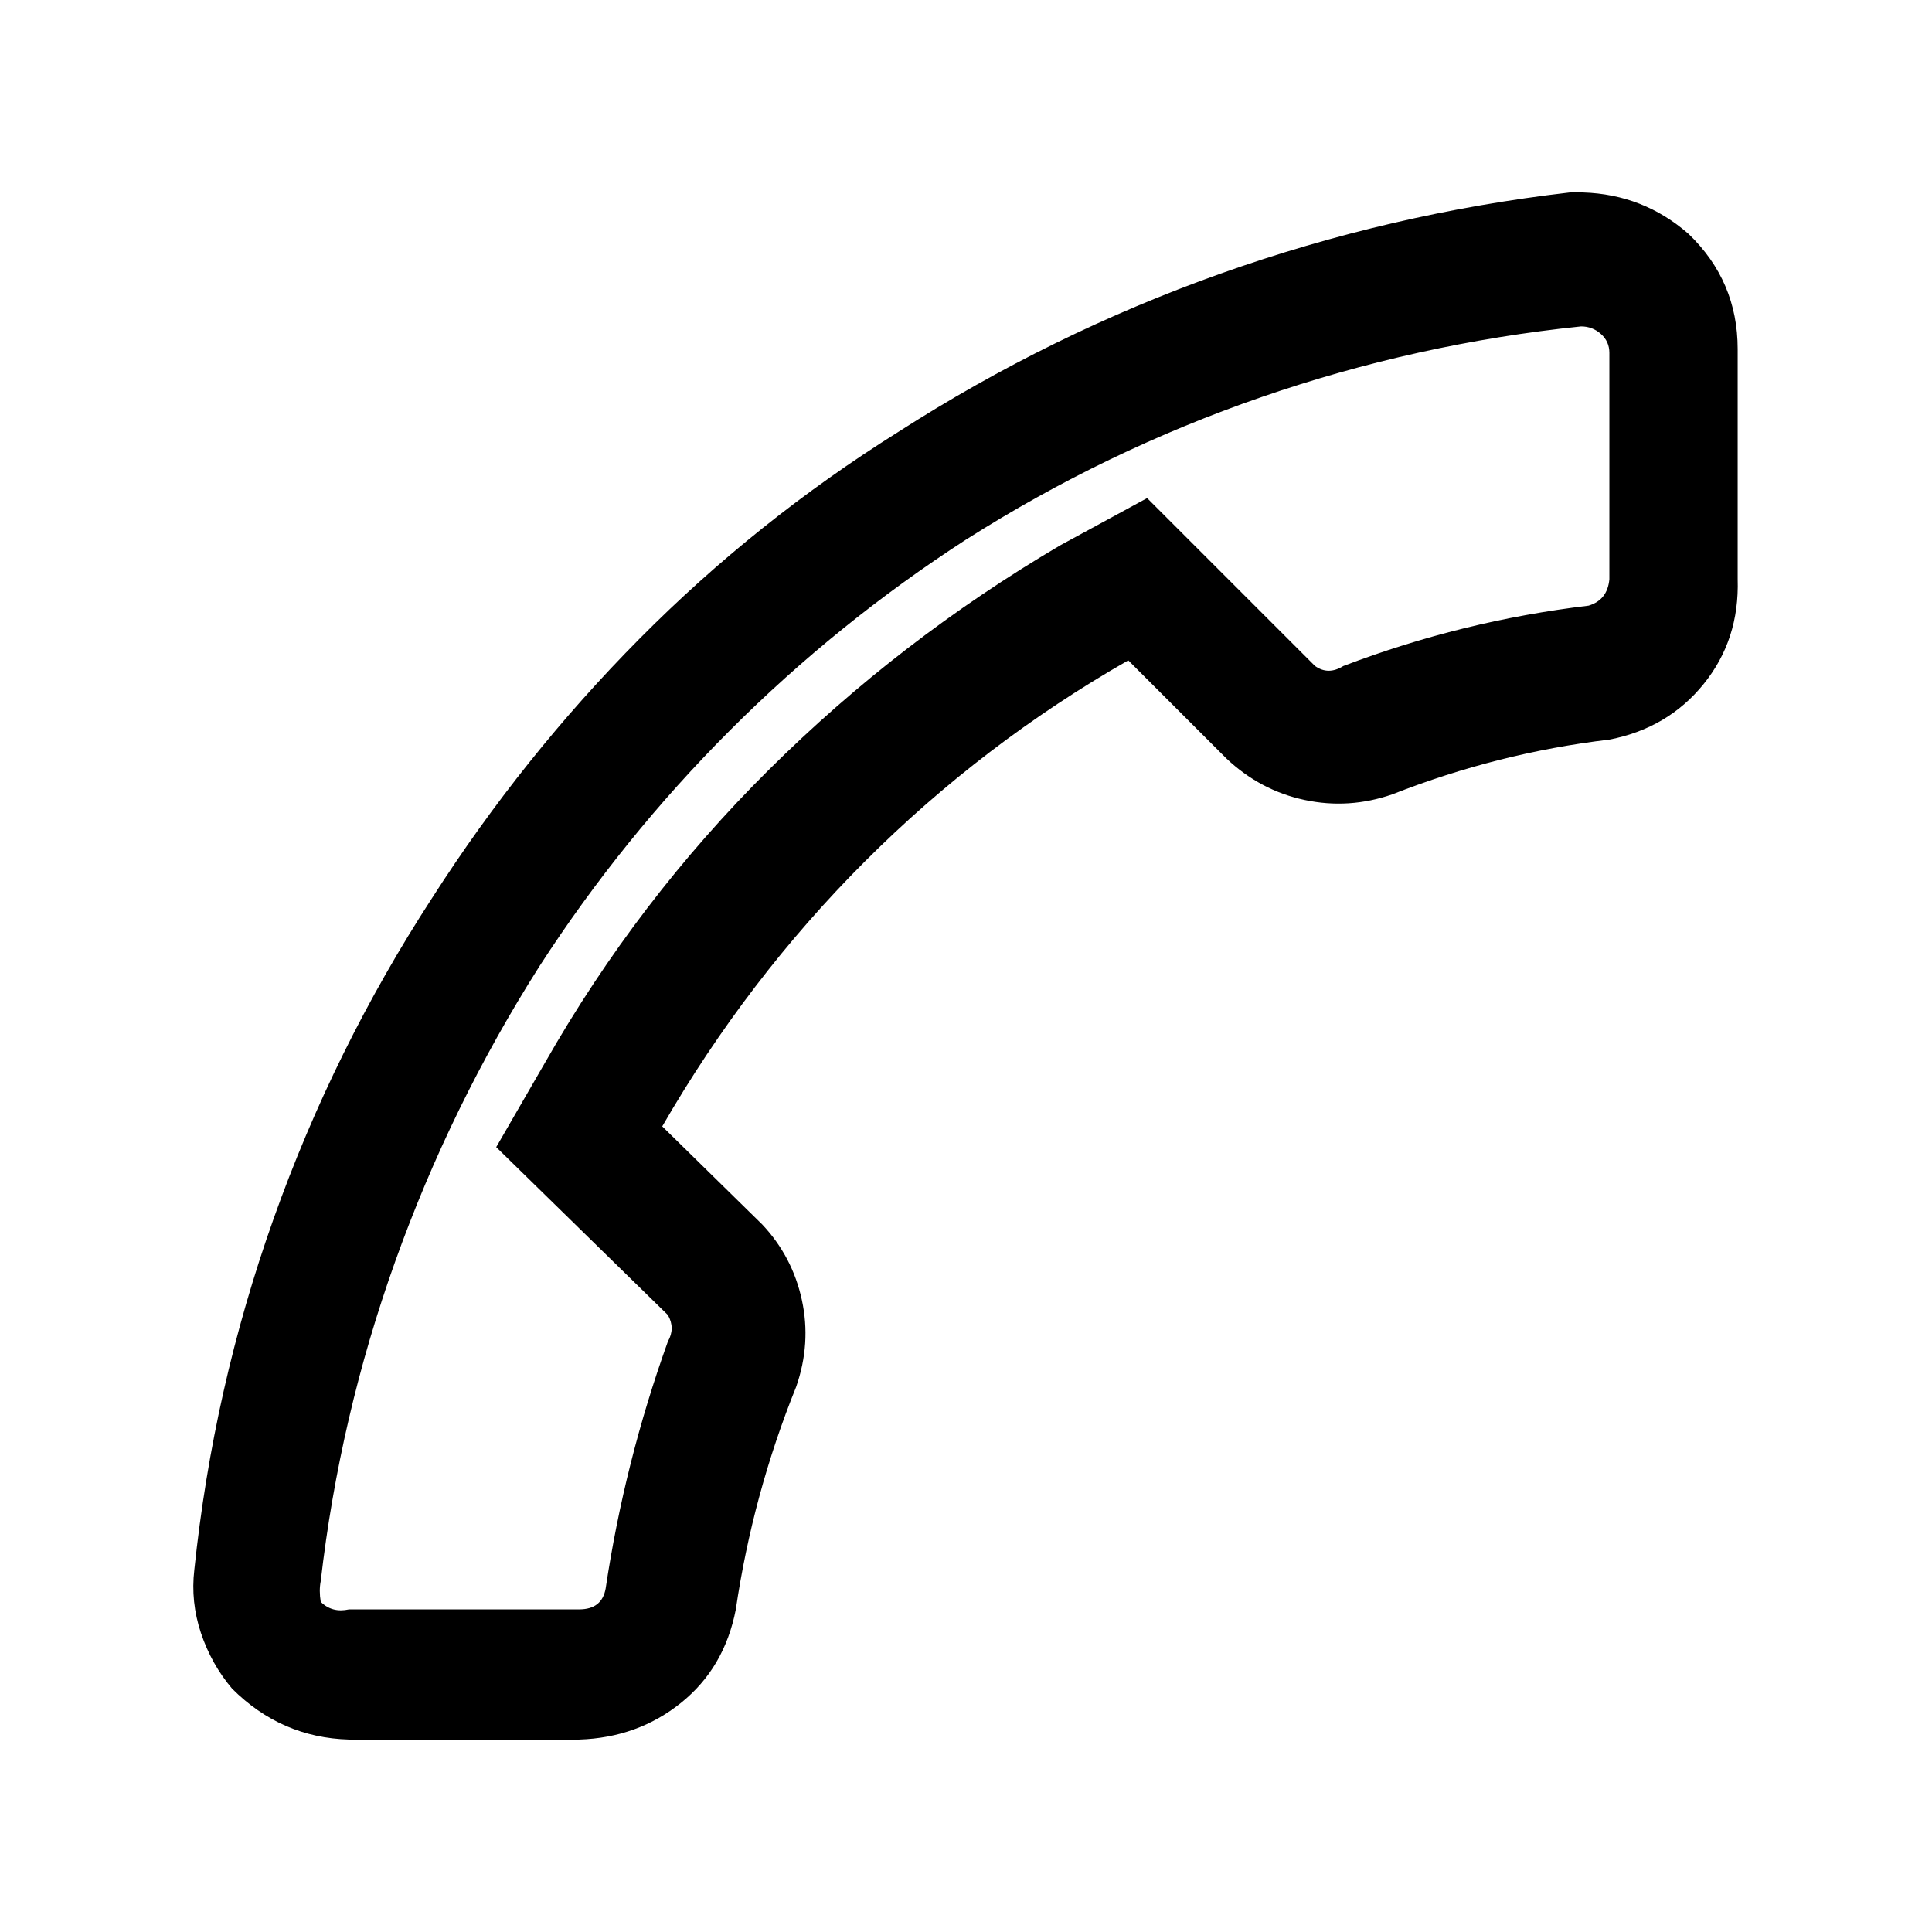
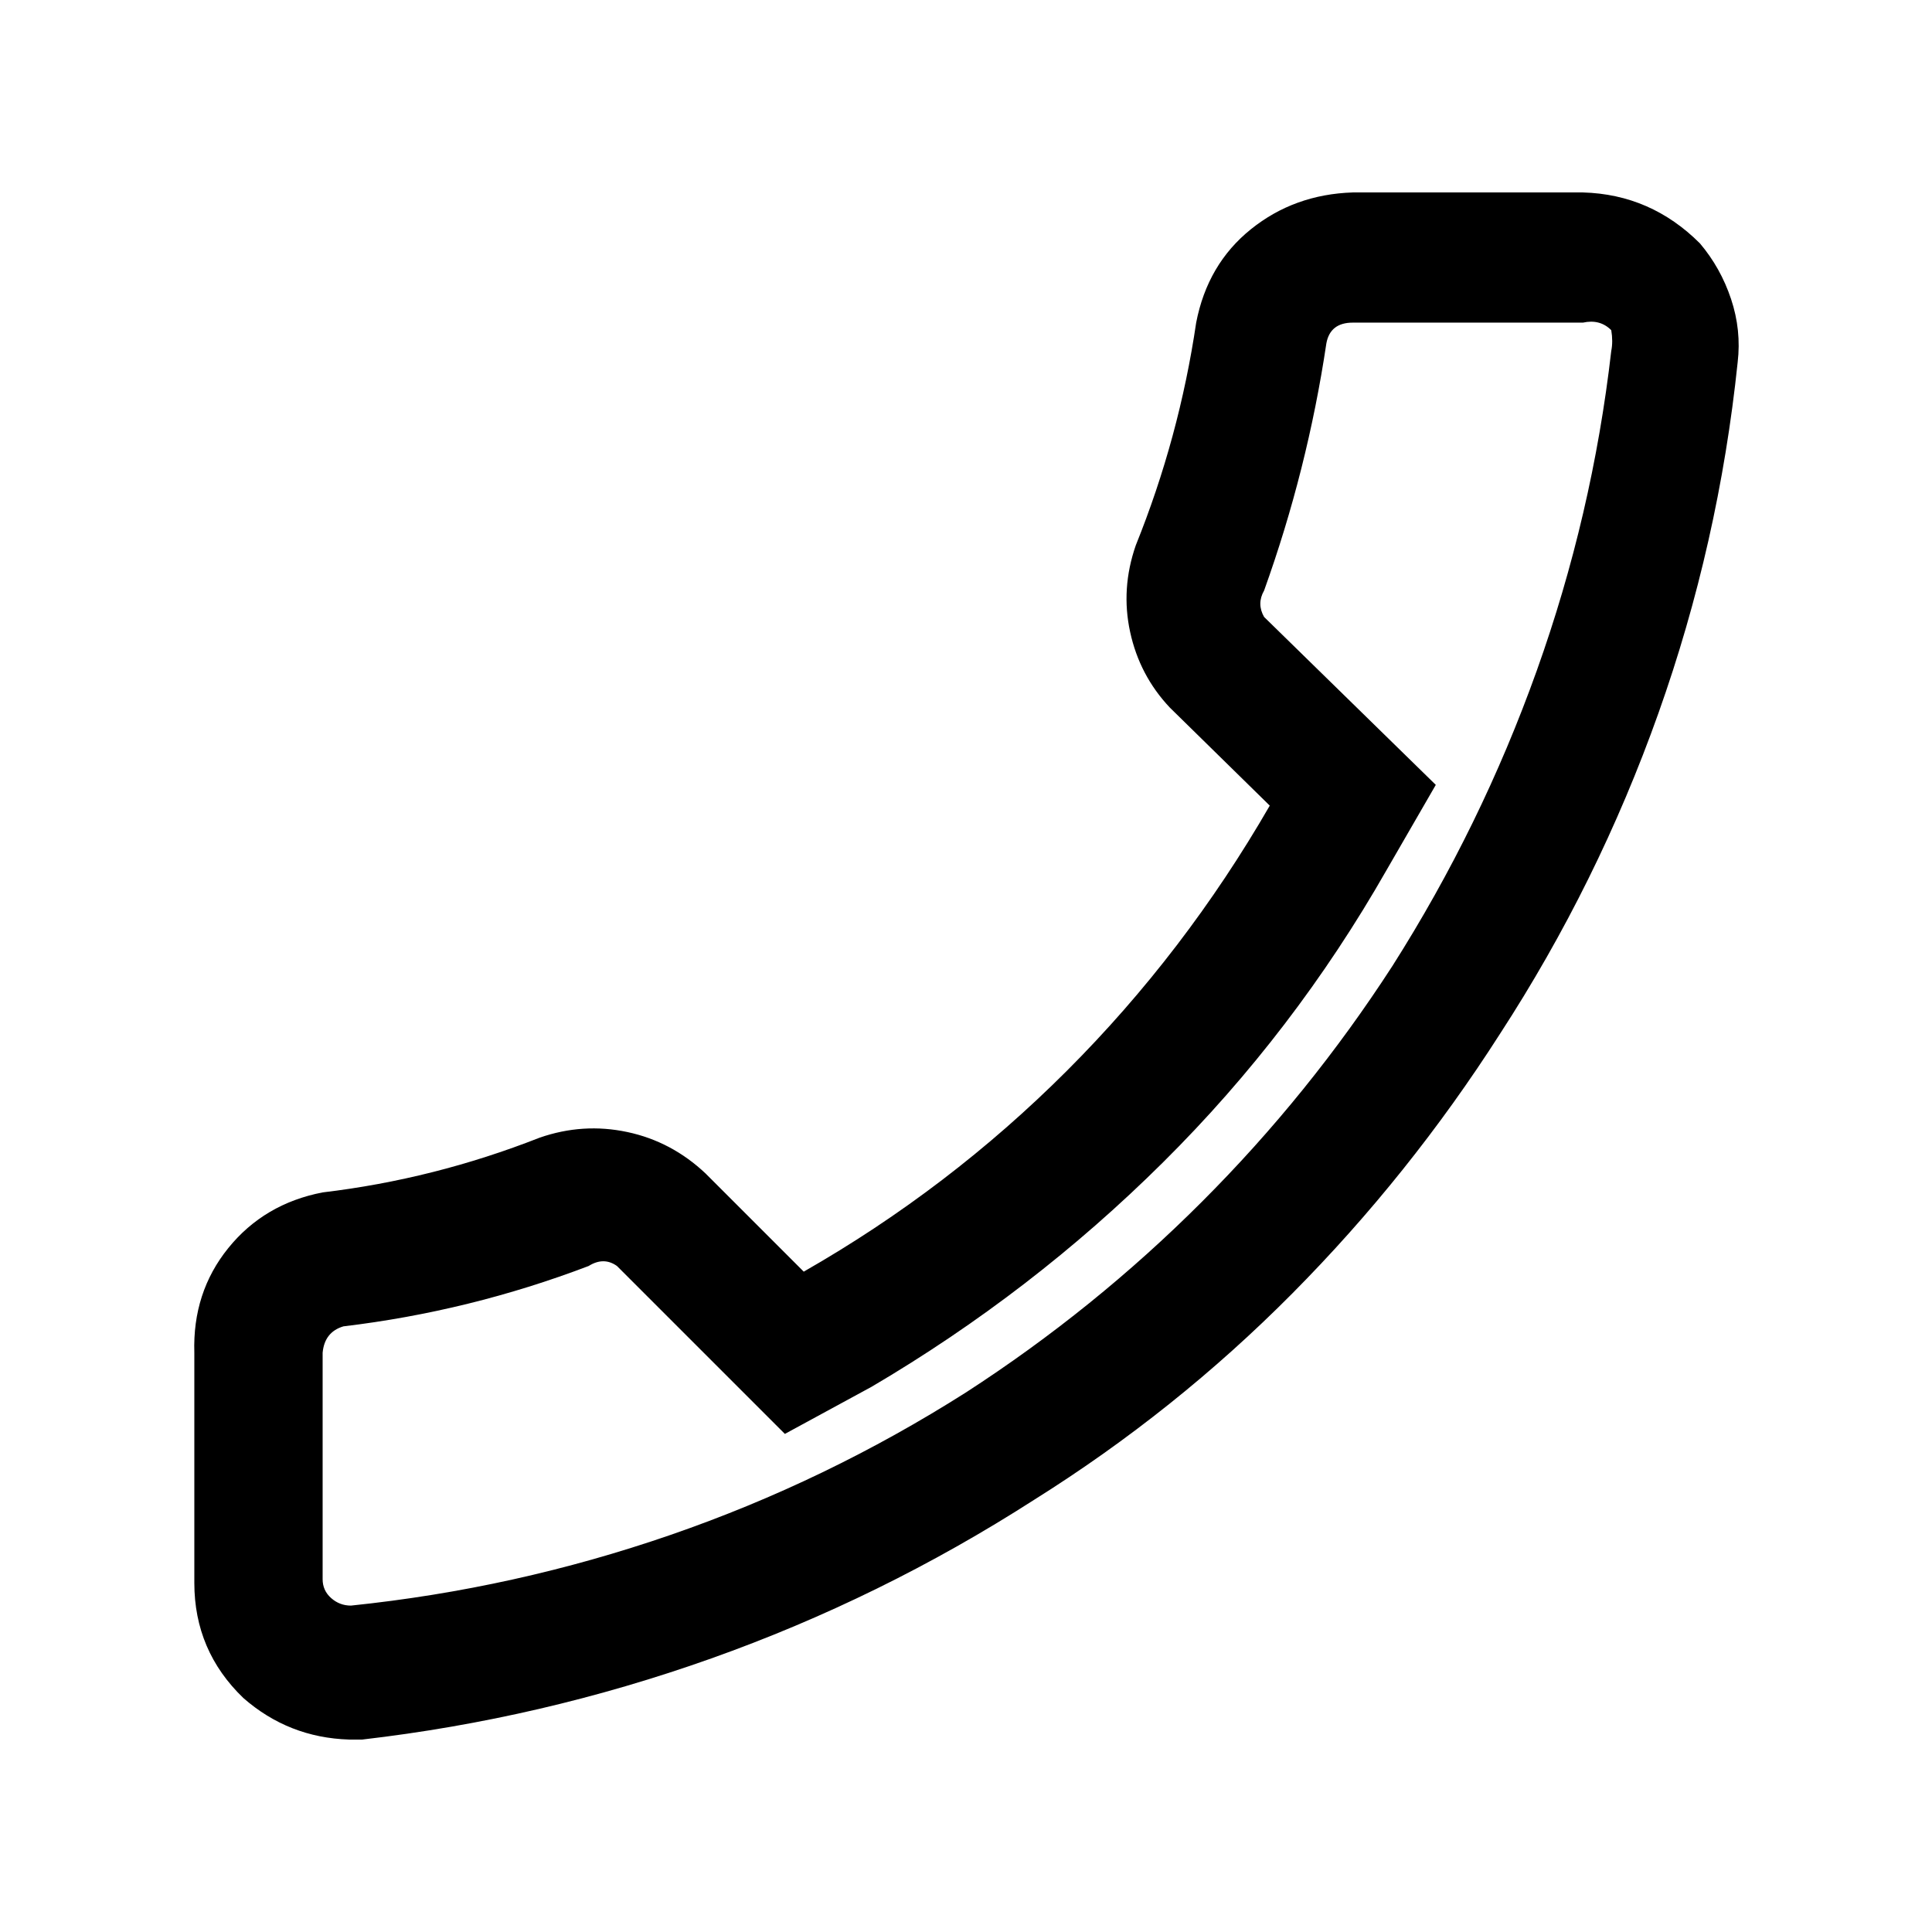
<svg xmlns="http://www.w3.org/2000/svg" class="icon" viewBox="0 0 1024 1024">
-   <path transform="translate(0, 128)" glyph-name="phone" unicode="" d="M853 264q-59 7 -115 29q-23 8 -46.5 3t-41.5 -22l-52 -52q-77 44 -139.5 106.5t-107.5 140.5l53 52q16 17 21 40t-3 46q-23 57 -32 118q-6 31 -29 49.5t-54 19.5h-122q-36 -1 -62 -27q-11 -13 -16.5 -29.5t-3.5 -33.5q10 -96 42 -186t84 -170q48 -75 110 -137.5 t137 -109.5q81 -52 171 -84t185 -43h7q32 1 56 22q26 25 26 61v122q1 32 -18 55.5t-50 29.5zM853 59q0 -6 -4.5 -10t-10.5 -4q-87 9 -169.5 37.5t-156.5 75.5q-68 44 -125 101t-101 125q-47 74 -76.5 156.5t-39.5 169.5q-1 5 0 11q6 6 15 4h122q12 0 14 -11q10 -67 33 -131 q4 -7 0 -14l-91 -89l26 -45q49 -86 118.5 -155t154.5 -119l46 -25l89 89q7 5 15 0q63 -24 130 -32q10 -3 11 -14v-120z" />
+   <path transform="translate(0, -128) rotate(180, 512 512)" glyph-name="phone" unicode="" d="M853 264q-59 7 -115 29q-23 8 -46.5 3t-41.5 -22l-52 -52q-77 44 -139.5 106.5t-107.5 140.5l53 52q16 17 21 40t-3 46q-23 57 -32 118q-6 31 -29 49.5t-54 19.5h-122q-36 -1 -62 -27q-11 -13 -16.5 -29.5t-3.5 -33.5q10 -96 42 -186t84 -170q48 -75 110 -137.5 t137 -109.5q81 -52 171 -84t185 -43h7q32 1 56 22q26 25 26 61v122q1 32 -18 55.5t-50 29.5zM853 59q0 -6 -4.5 -10t-10.5 -4q-87 9 -169.5 37.5t-156.5 75.5q-68 44 -125 101t-101 125q-47 74 -76.5 156.5t-39.5 169.5q-1 5 0 11q6 6 15 4h122q12 0 14 -11q10 -67 33 -131 q4 -7 0 -14l-91 -89l26 -45q49 -86 118.5 -155t154.5 -119l46 -25l89 89q7 5 15 0q63 -24 130 -32q10 -3 11 -14v-120z" />
</svg>
